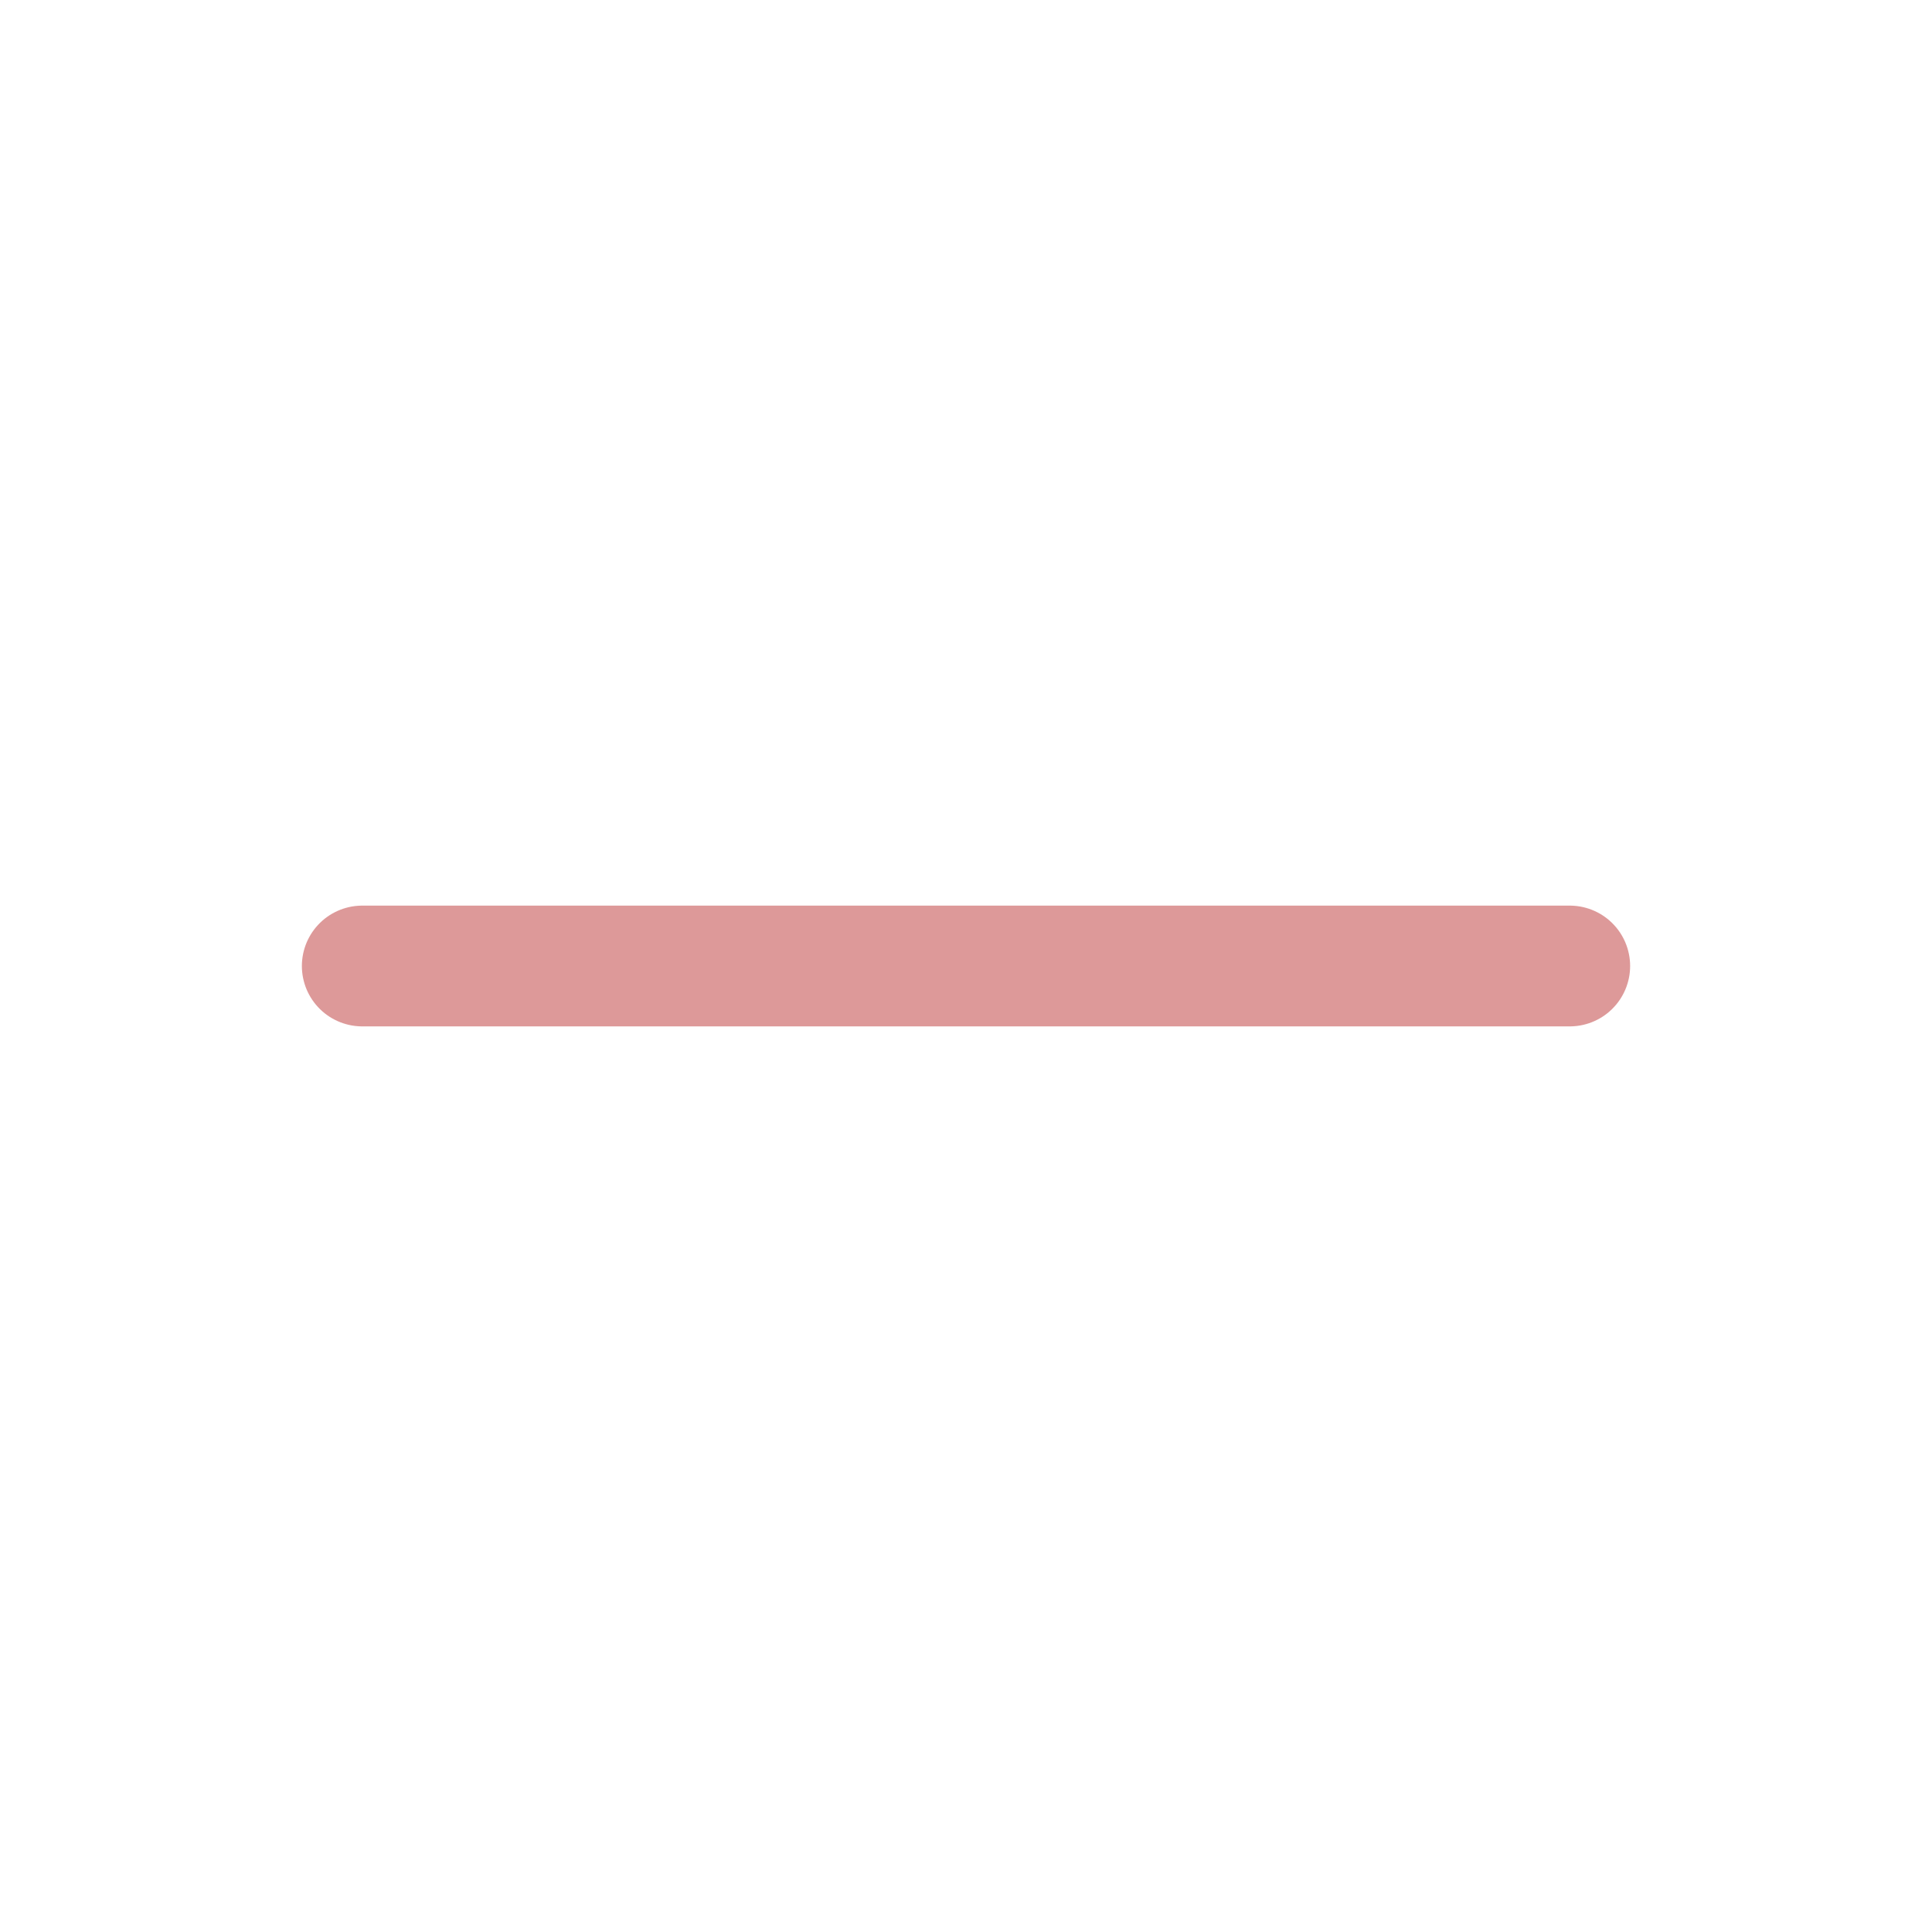
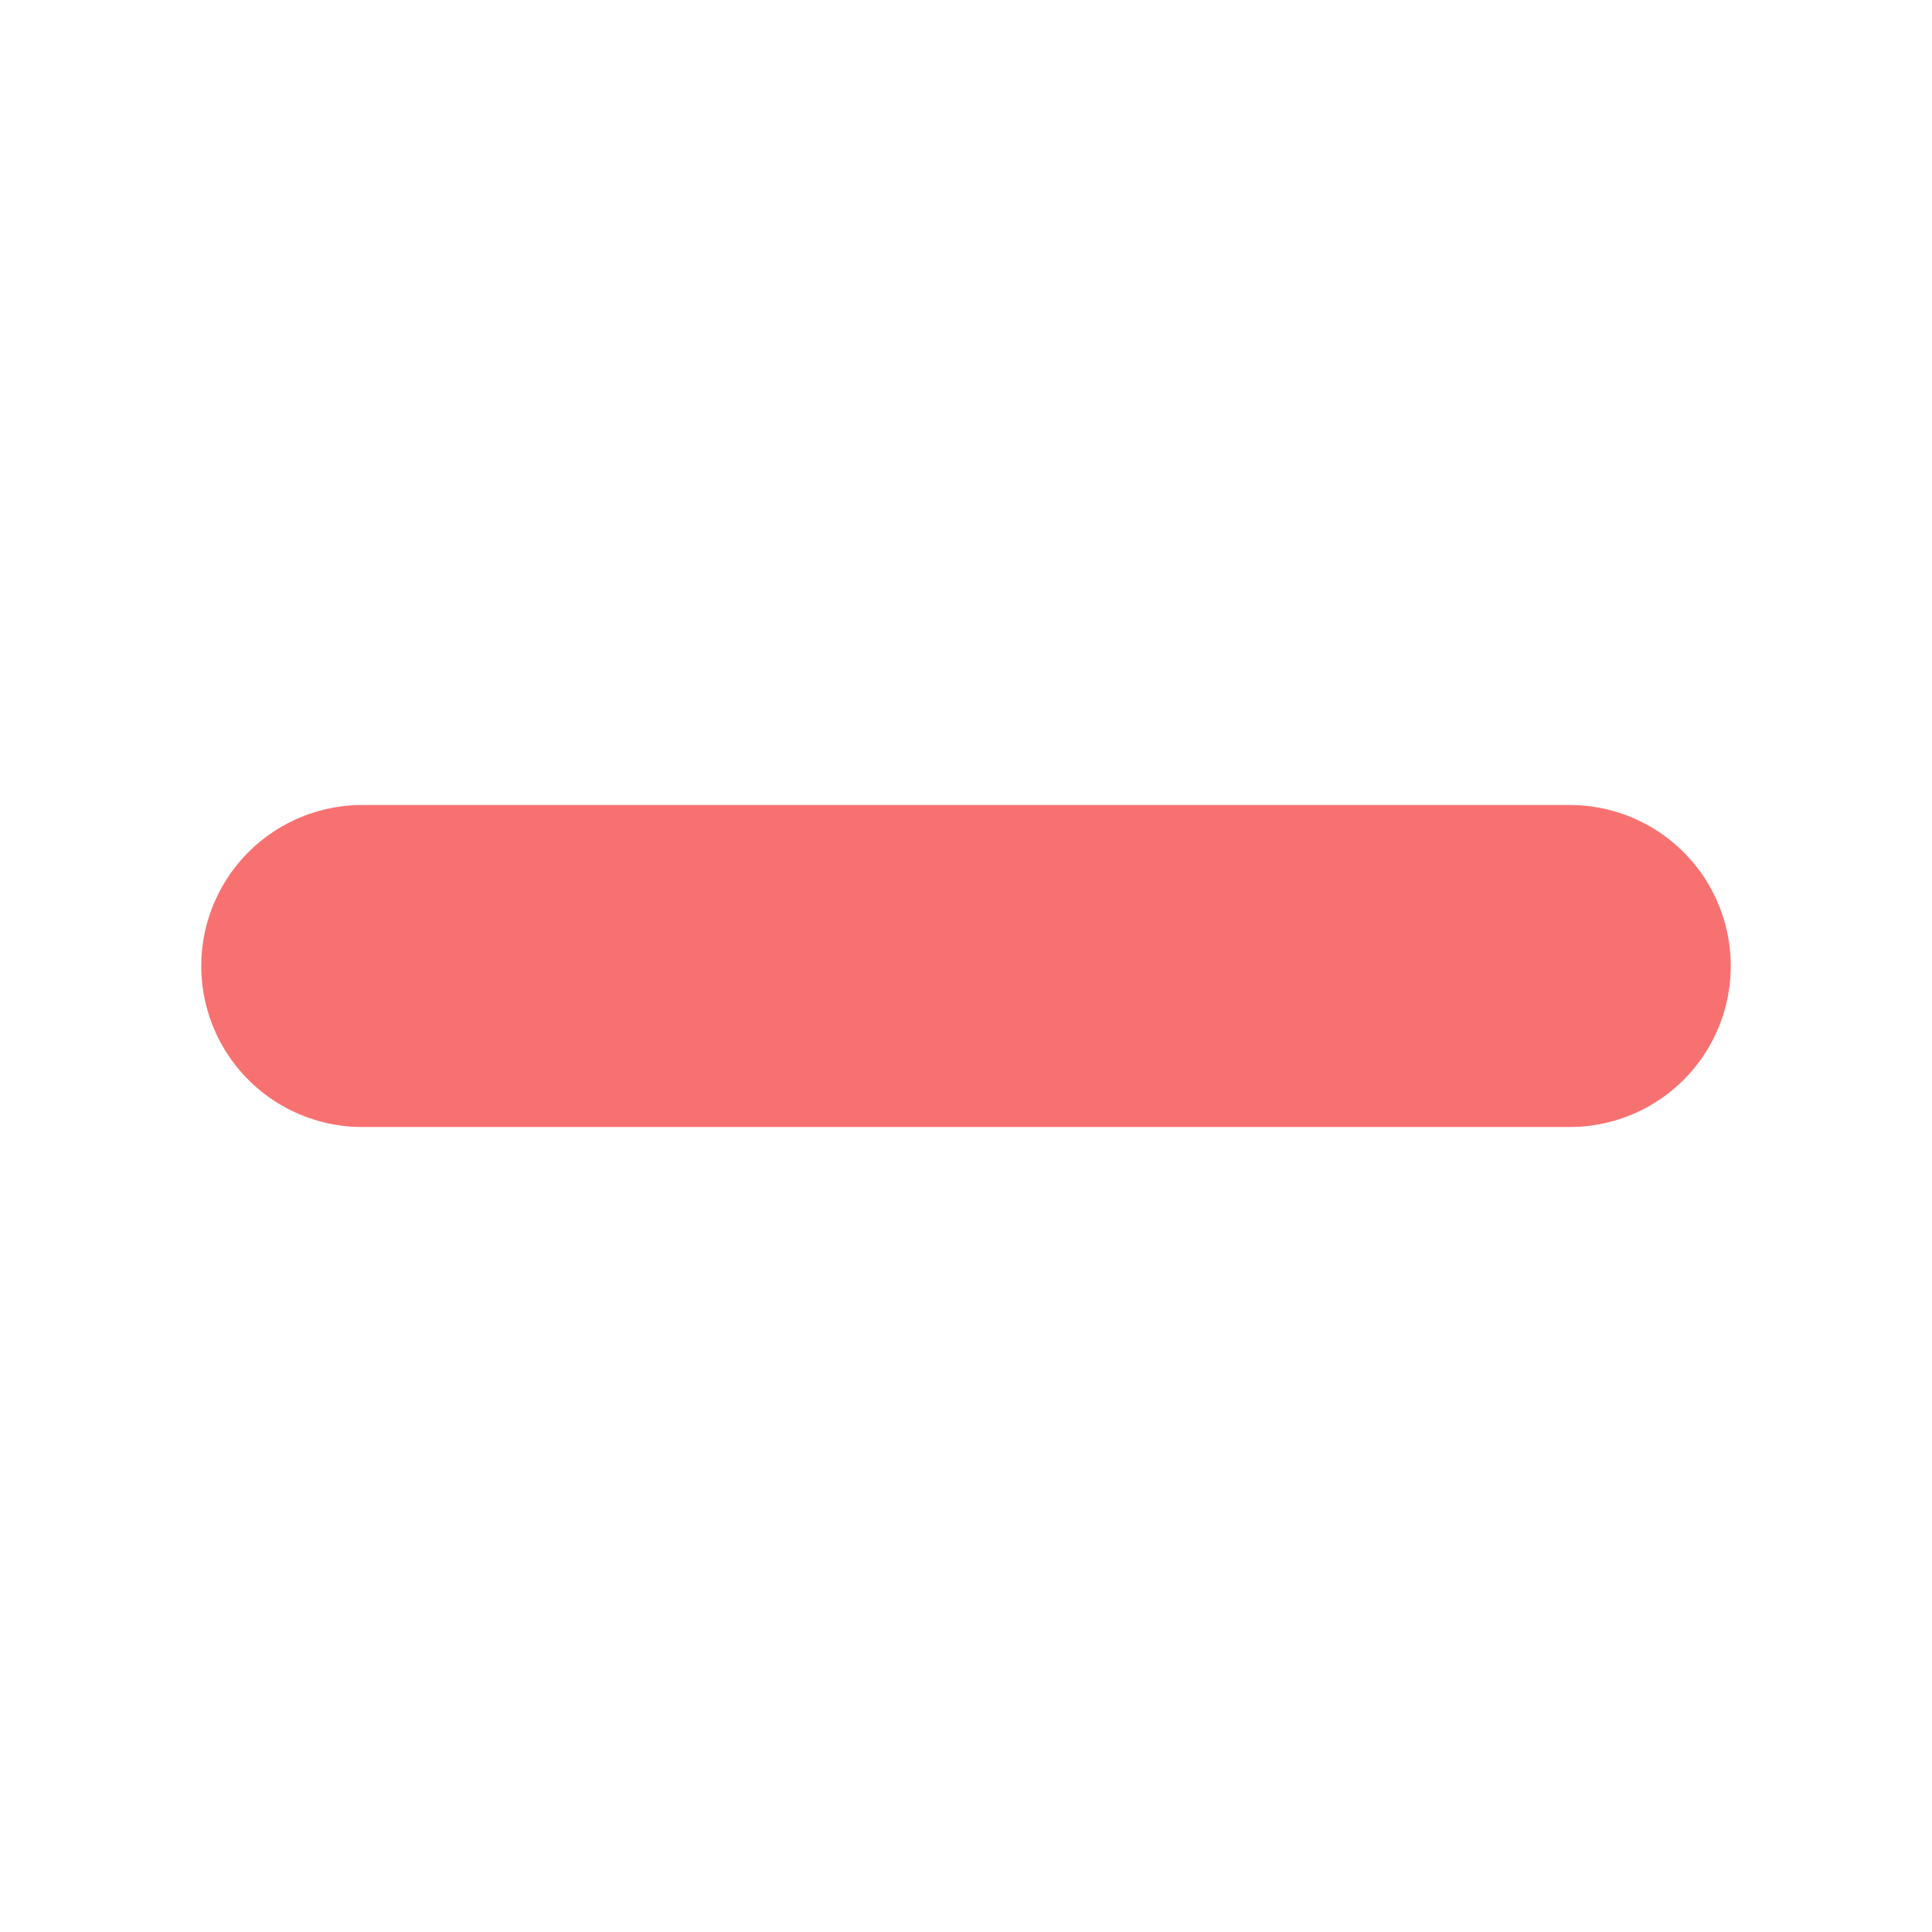
- <svg xmlns="http://www.w3.org/2000/svg" fill="none" viewBox="0 0 24 24" stroke-width="1.5" stroke="#d99" class="w-6 h-6">
+ <svg xmlns="http://www.w3.org/2000/svg" fill="none" viewBox="0 0 24 24" stroke-width="4" stroke="rgb(248 113 113)" class="w-6 h-6">
  <path stroke-linecap="round" stroke-linejoin="round" d="M19.5 12h-15" />
</svg>
